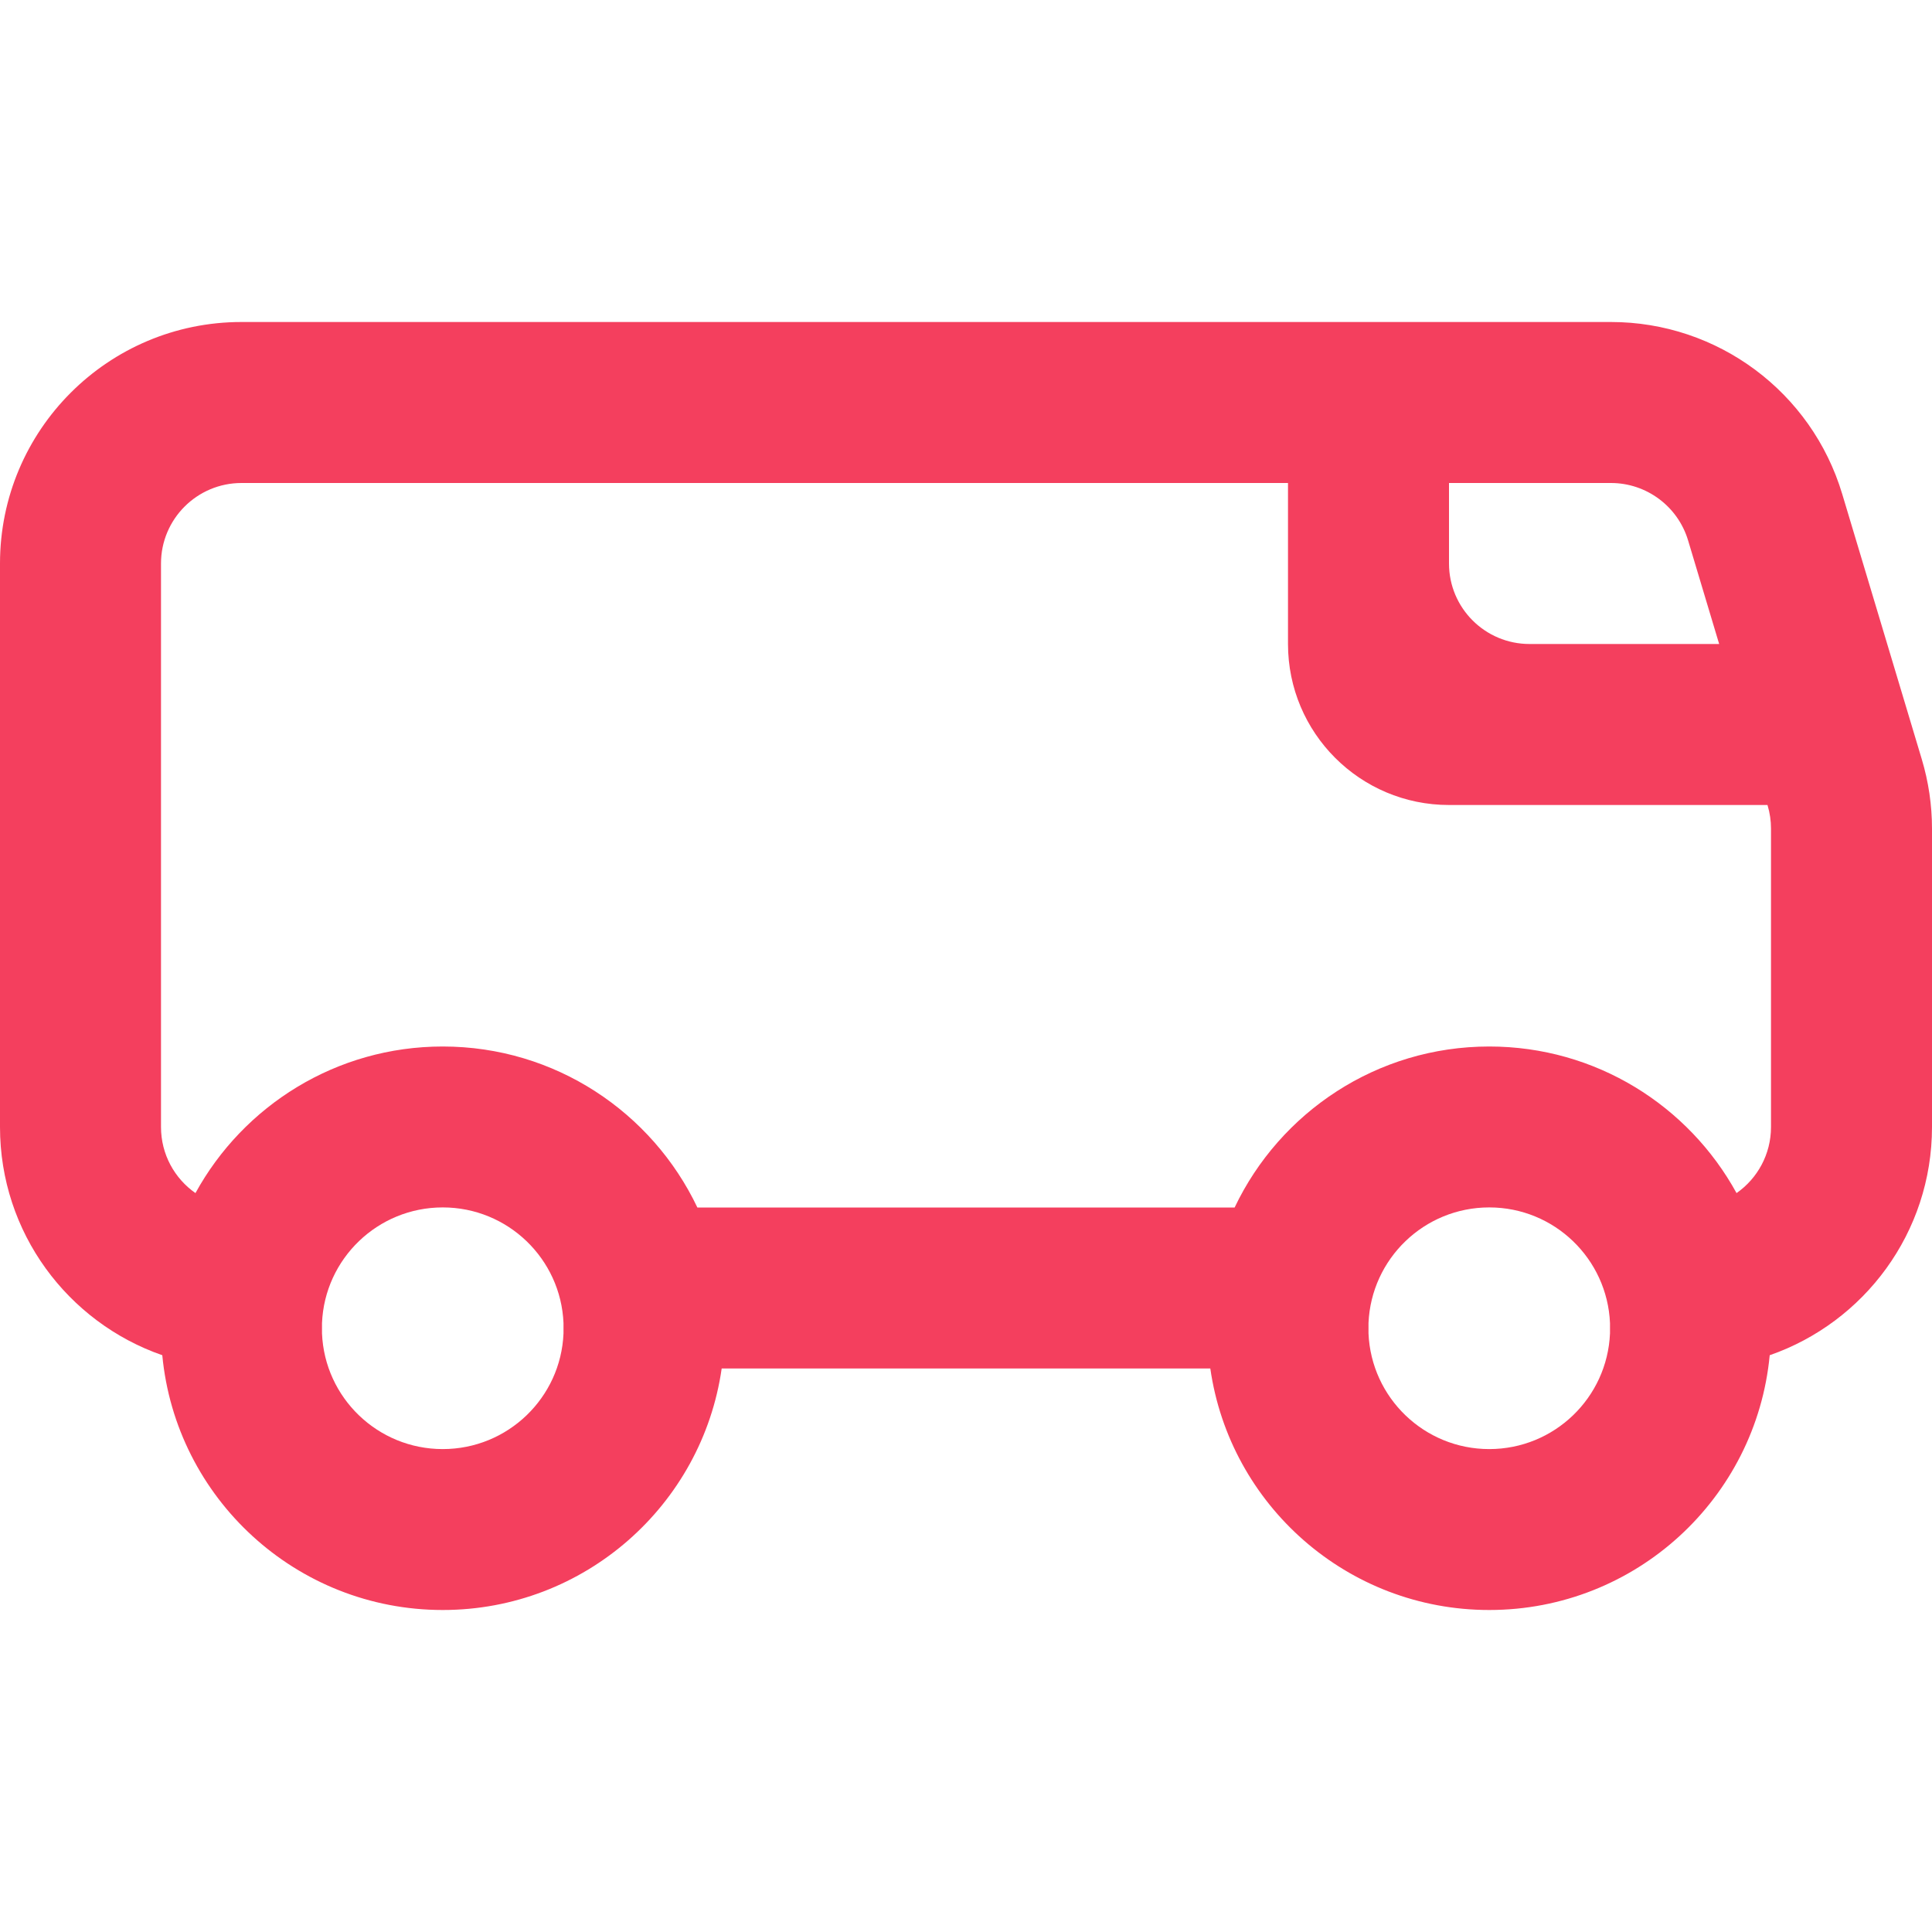
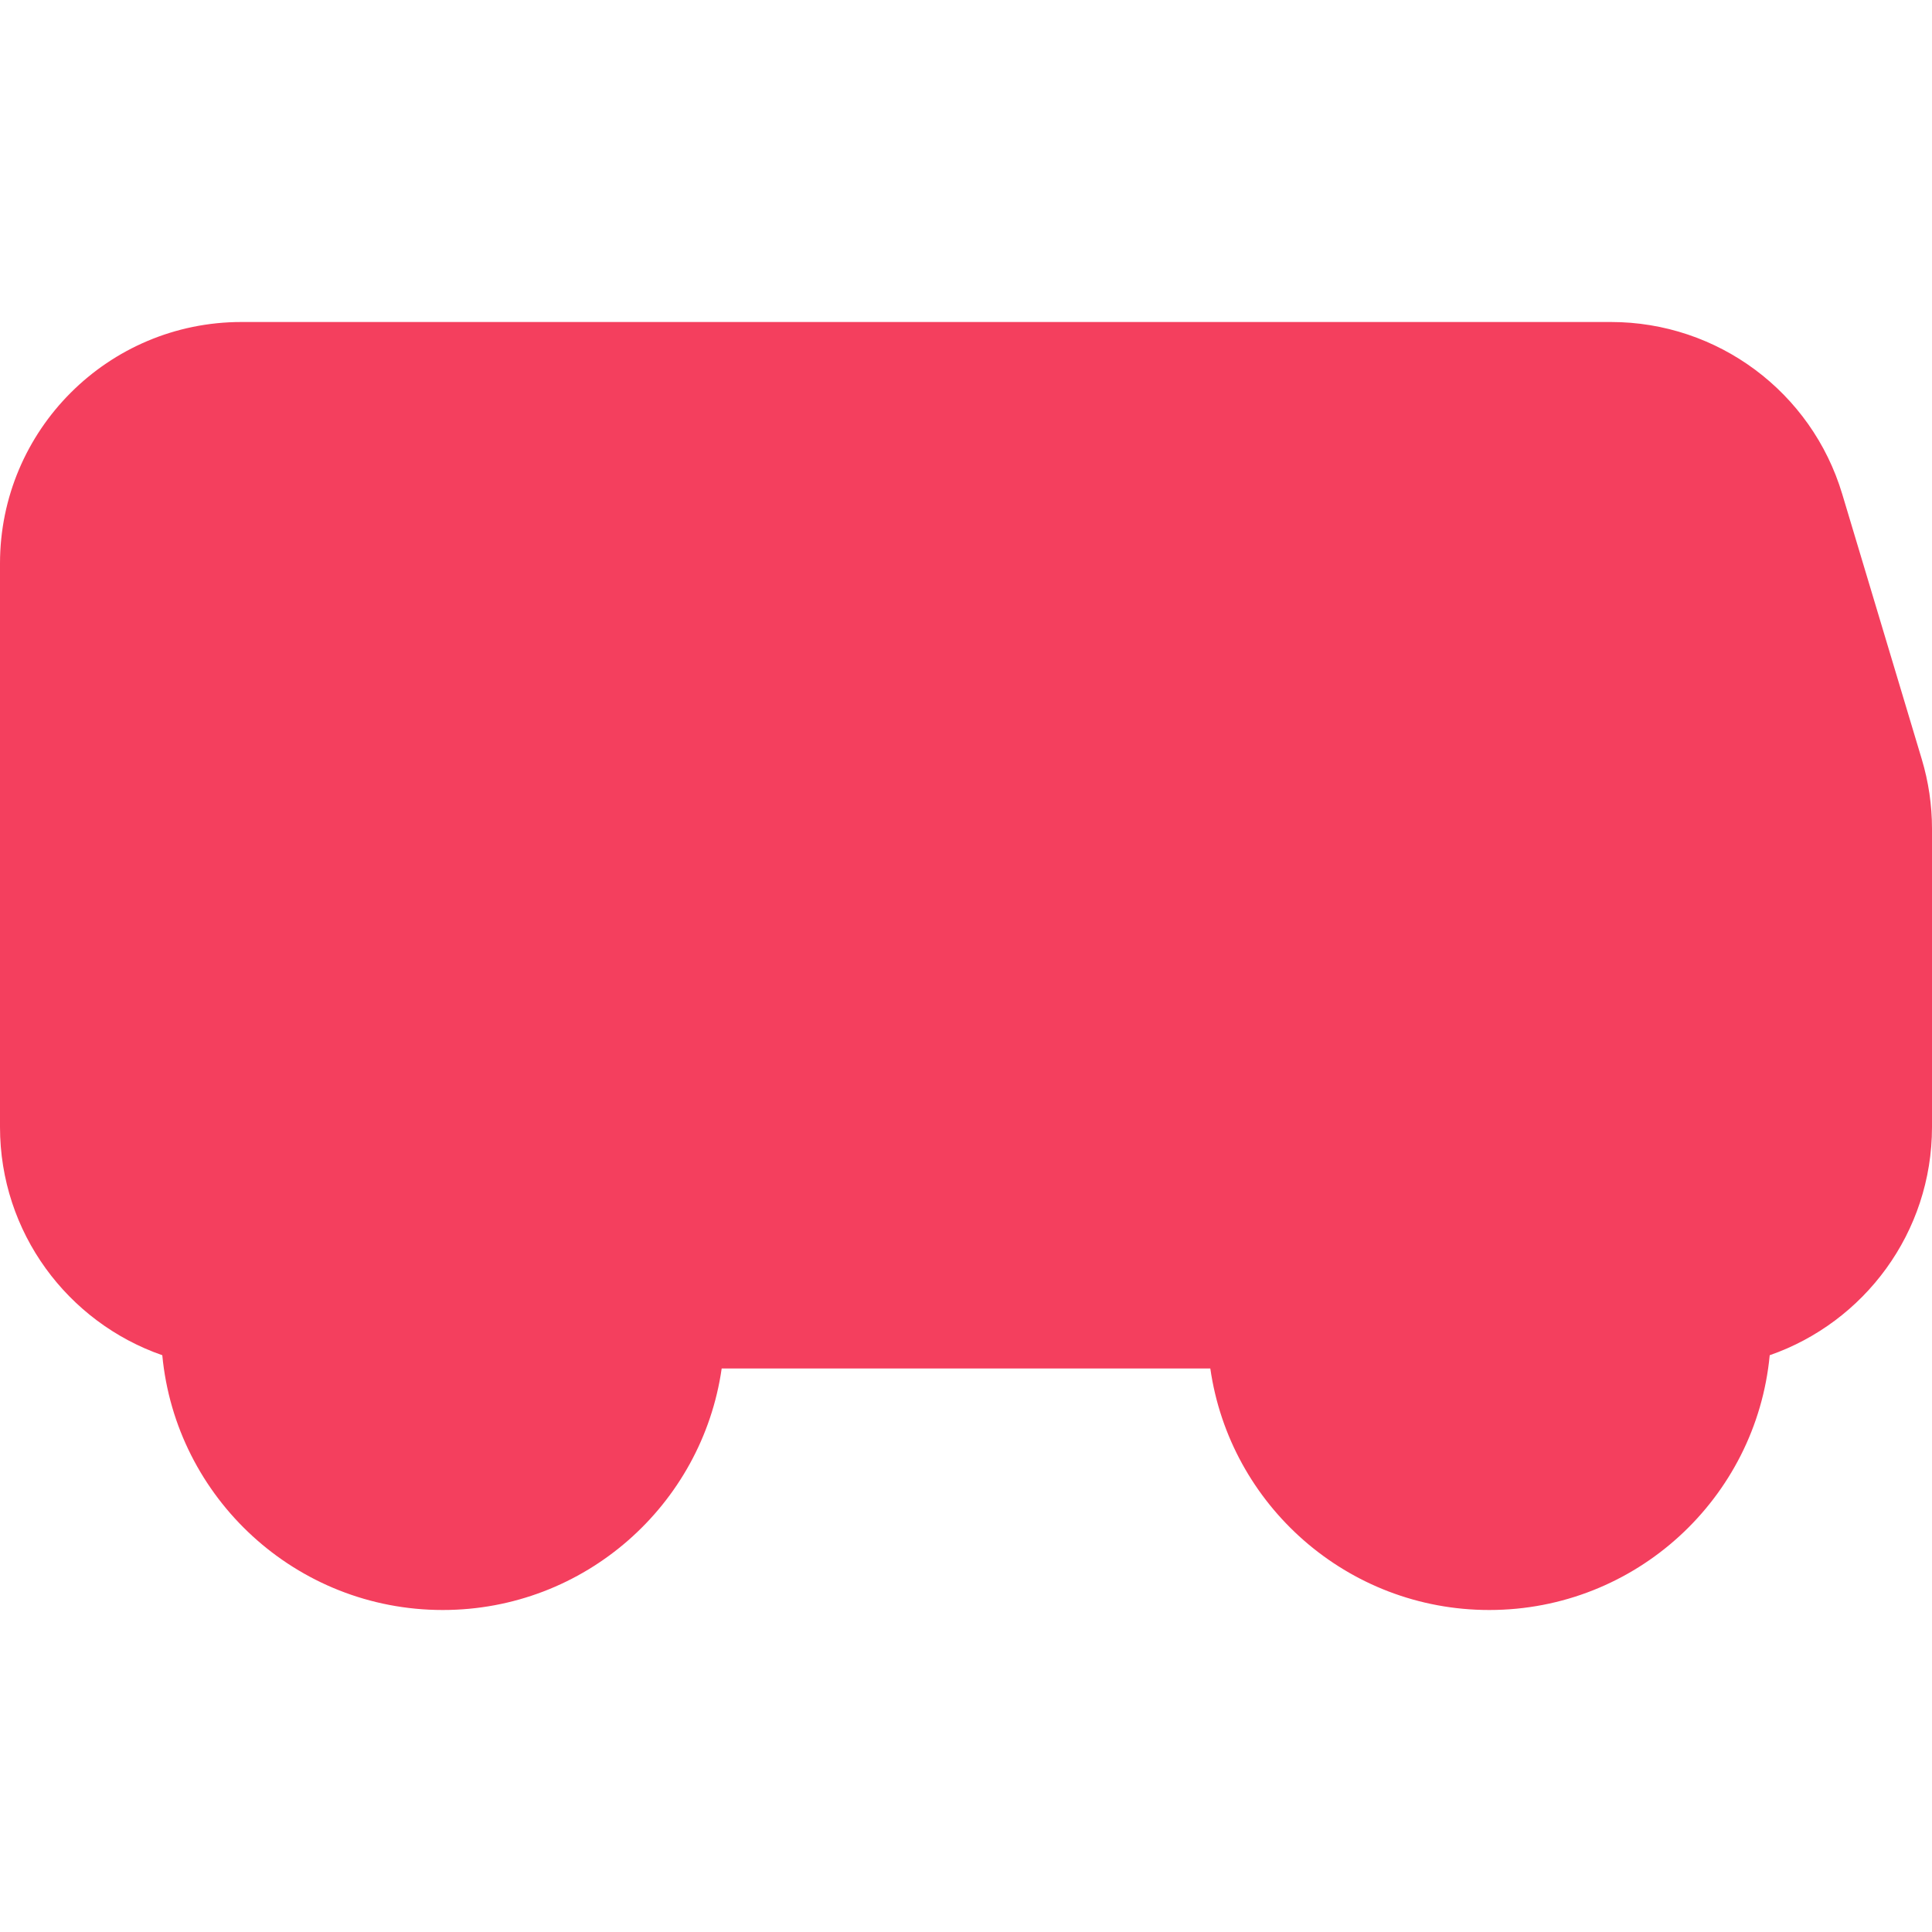
<svg xmlns="http://www.w3.org/2000/svg" width="800px" height="800px" viewBox="0 0 24 24" fill="none">
-   <path fill-rule="evenodd" clip-rule="evenodd" d="M3 4C1.343 4 0 5.343 0 7V14C0 15.312 0.842 16.427 2.016 16.835C2.184 18.611 3.68 20 5.5 20C7.263 20 8.722 18.696 8.965 17H15.035C15.278 18.696 16.737 20 18.5 20C20.32 20 21.816 18.611 21.984 16.835C23.158 16.427 24 15.312 24 14V10.293C24 10.002 23.957 9.711 23.873 9.431L22.885 6.138C22.505 4.869 21.337 4 20.012 4H3ZM4 16.436V16.564C4.033 17.363 4.692 18.001 5.5 18.001C6.308 18.001 6.967 17.363 7 16.564V16.436C6.967 15.637 6.308 14.999 5.5 14.999C4.692 14.999 4.033 15.637 4 16.436ZM5.5 13C6.896 13 8.101 13.818 8.663 15H15.337C15.899 13.818 17.104 13 18.5 13C19.825 13 20.977 13.736 21.572 14.821C21.831 14.64 22 14.34 22 14V10.293C22 10.196 21.986 10.099 21.958 10.006L21.956 10H18C16.895 10 16 9.105 16 8V6H3C2.448 6 2 6.448 2 7V14C2 14.34 2.169 14.64 2.428 14.821C3.023 13.736 4.176 13 5.5 13ZM18 6V7C18 7.552 18.448 8 19 8H21.356L20.97 6.713C20.843 6.29 20.453 6 20.012 6H18ZM17 16.436V16.564C17.034 17.363 17.692 18.001 18.5 18.001C19.308 18.001 19.966 17.363 20 16.564V16.436C19.966 15.637 19.308 14.999 18.5 14.999C17.692 14.999 17.034 15.637 17 16.436Z" fill="#f43f5e" />
+   <path fillrule="evenodd" cliprule="evenodd" d="M3 4C1.343 4 0 5.343 0 7V14C0 15.312 0.842 16.427 2.016 16.835C2.184 18.611 3.68 20 5.5 20C7.263 20 8.722 18.696 8.965 17H15.035C15.278 18.696 16.737 20 18.5 20C20.32 20 21.816 18.611 21.984 16.835C23.158 16.427 24 15.312 24 14V10.293C24 10.002 23.957 9.711 23.873 9.431L22.885 6.138C22.505 4.869 21.337 4 20.012 4H3ZM4 16.436V16.564C4.033 17.363 4.692 18.001 5.5 18.001C6.308 18.001 6.967 17.363 7 16.564V16.436C6.967 15.637 6.308 14.999 5.5 14.999C4.692 14.999 4.033 15.637 4 16.436ZM5.5 13C6.896 13 8.101 13.818 8.663 15H15.337C15.899 13.818 17.104 13 18.5 13C19.825 13 20.977 13.736 21.572 14.821C21.831 14.64 22 14.34 22 14V10.293C22 10.196 21.986 10.099 21.958 10.006L21.956 10H18C16.895 10 16 9.105 16 8V6H3C2.448 6 2 6.448 2 7V14C2 14.34 2.169 14.64 2.428 14.821C3.023 13.736 4.176 13 5.5 13ZM18 6V7C18 7.552 18.448 8 19 8H21.356L20.97 6.713C20.843 6.29 20.453 6 20.012 6H18ZM17 16.436V16.564C17.034 17.363 17.692 18.001 18.5 18.001C19.308 18.001 19.966 17.363 20 16.564V16.436C19.966 15.637 19.308 14.999 18.5 14.999C17.692 14.999 17.034 15.637 17 16.436Z" fill="#f43f5e" />
</svg>
